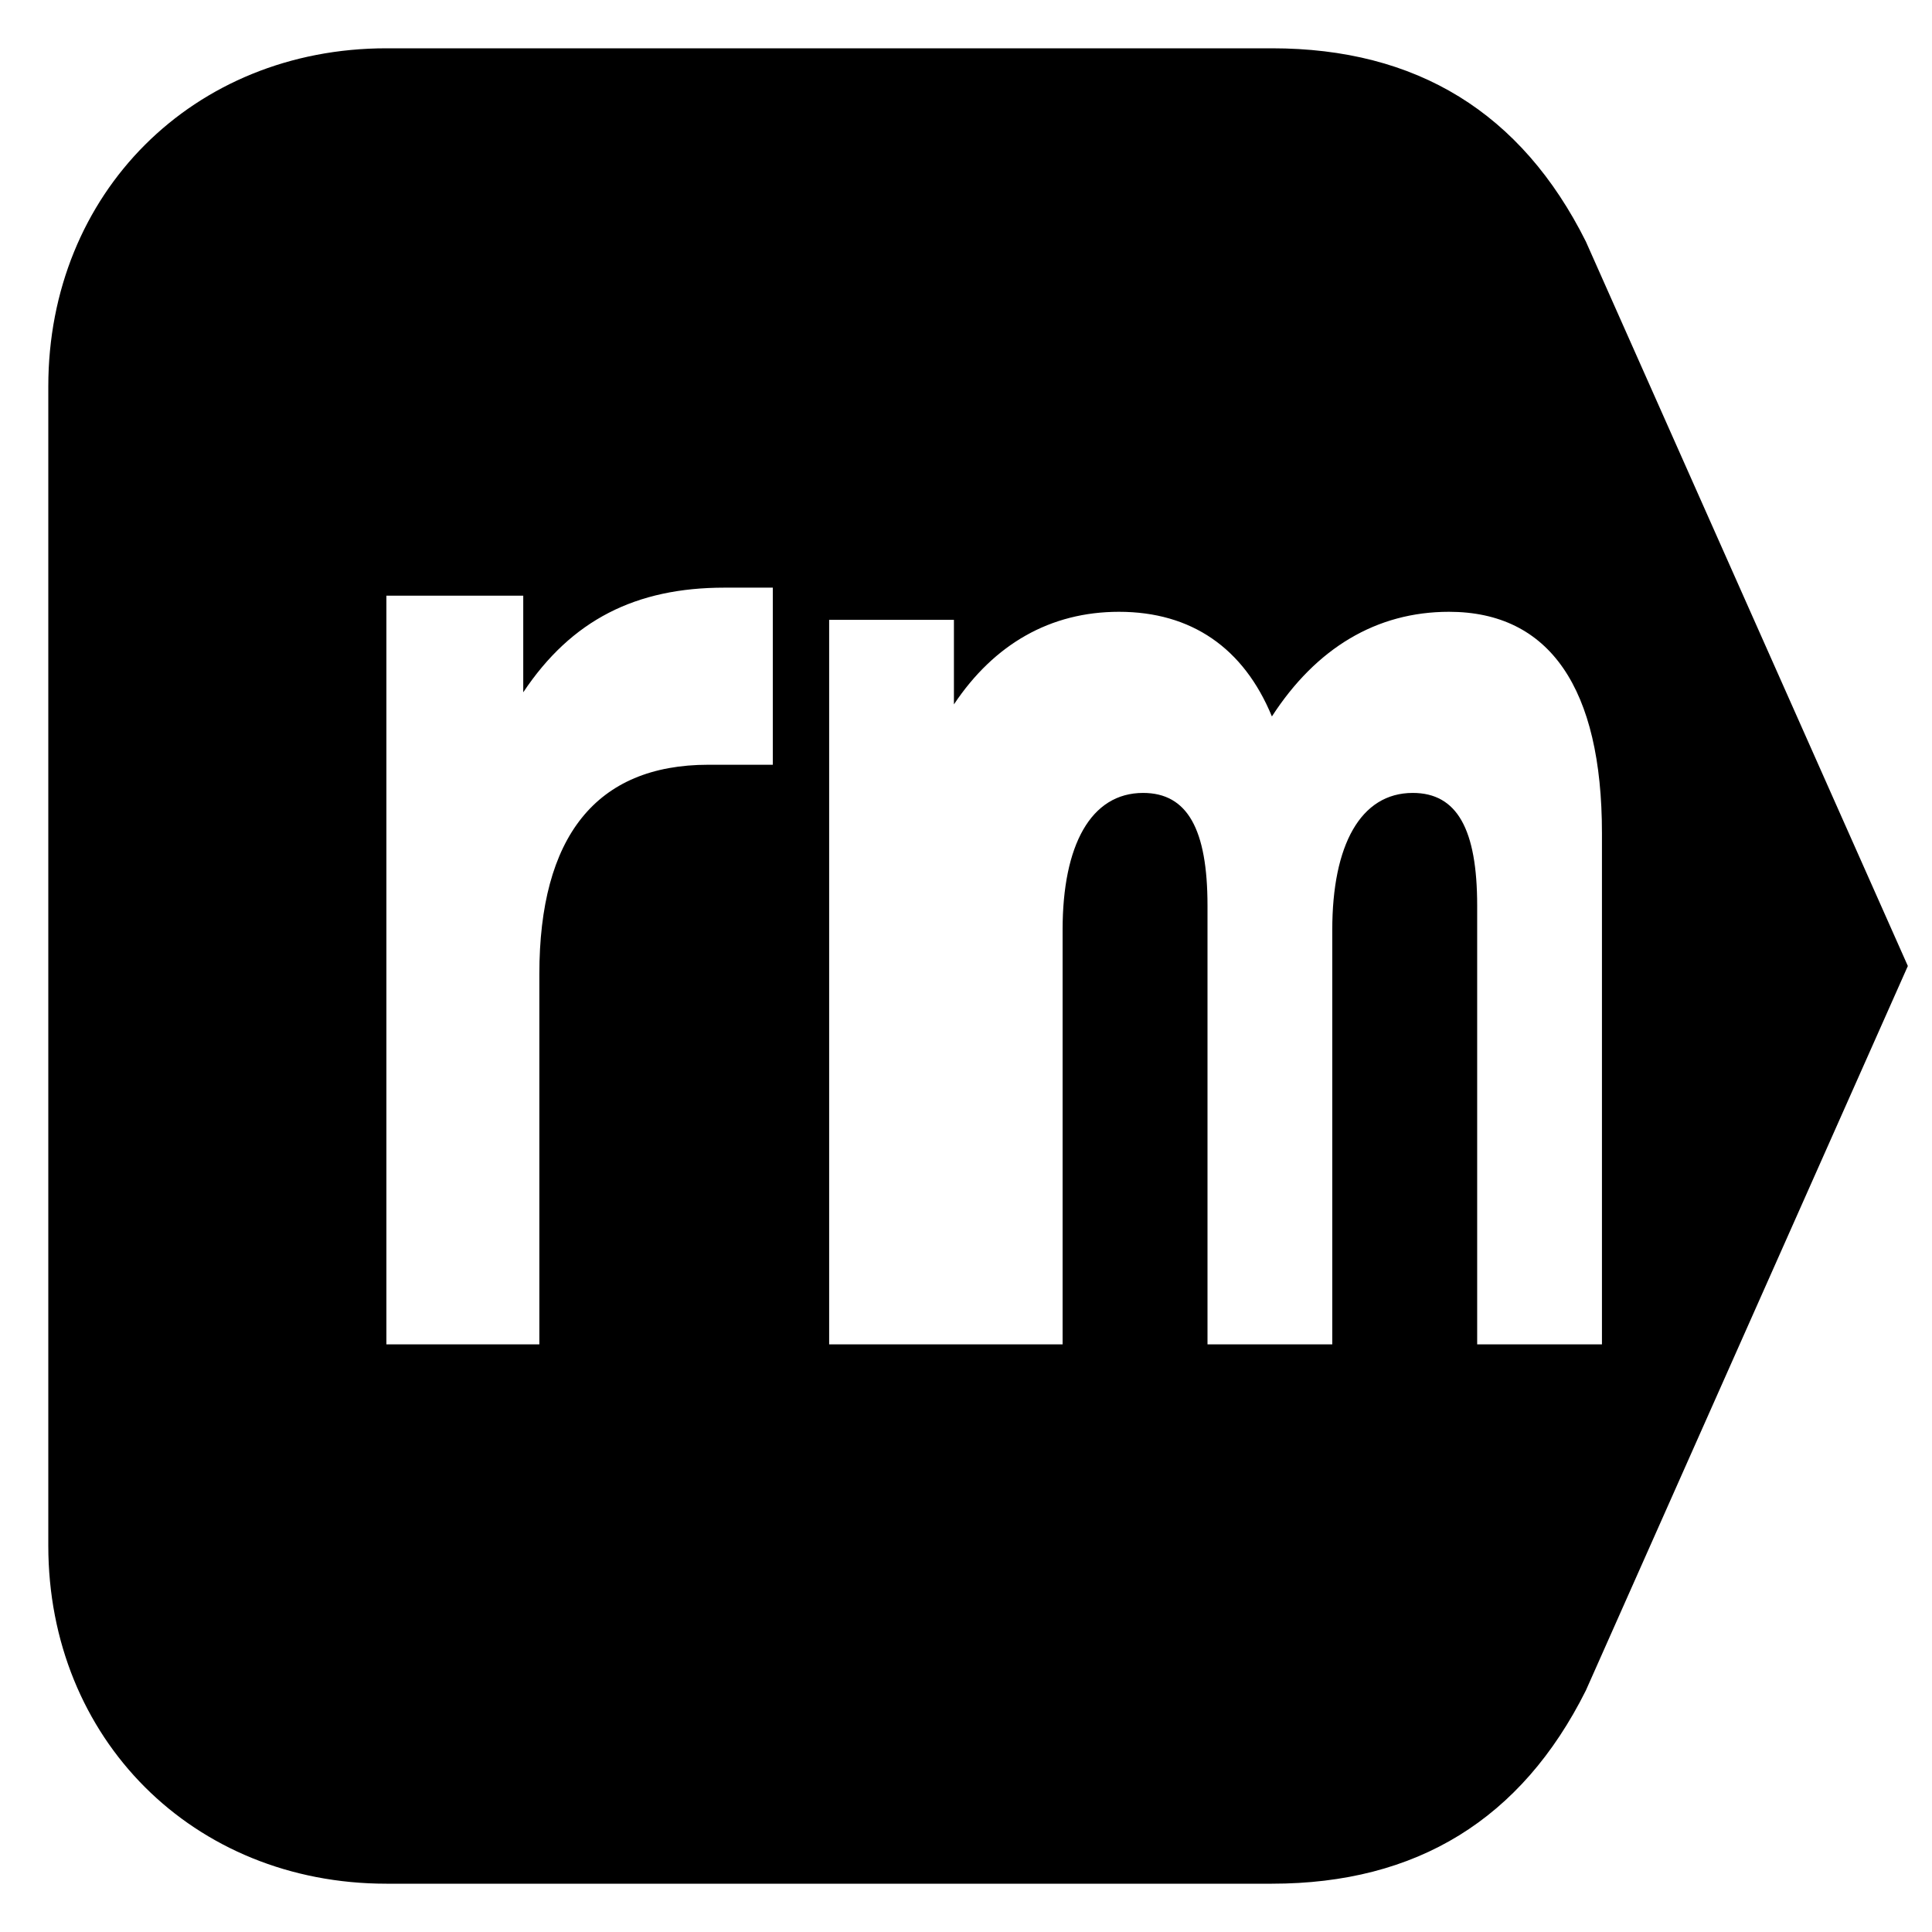
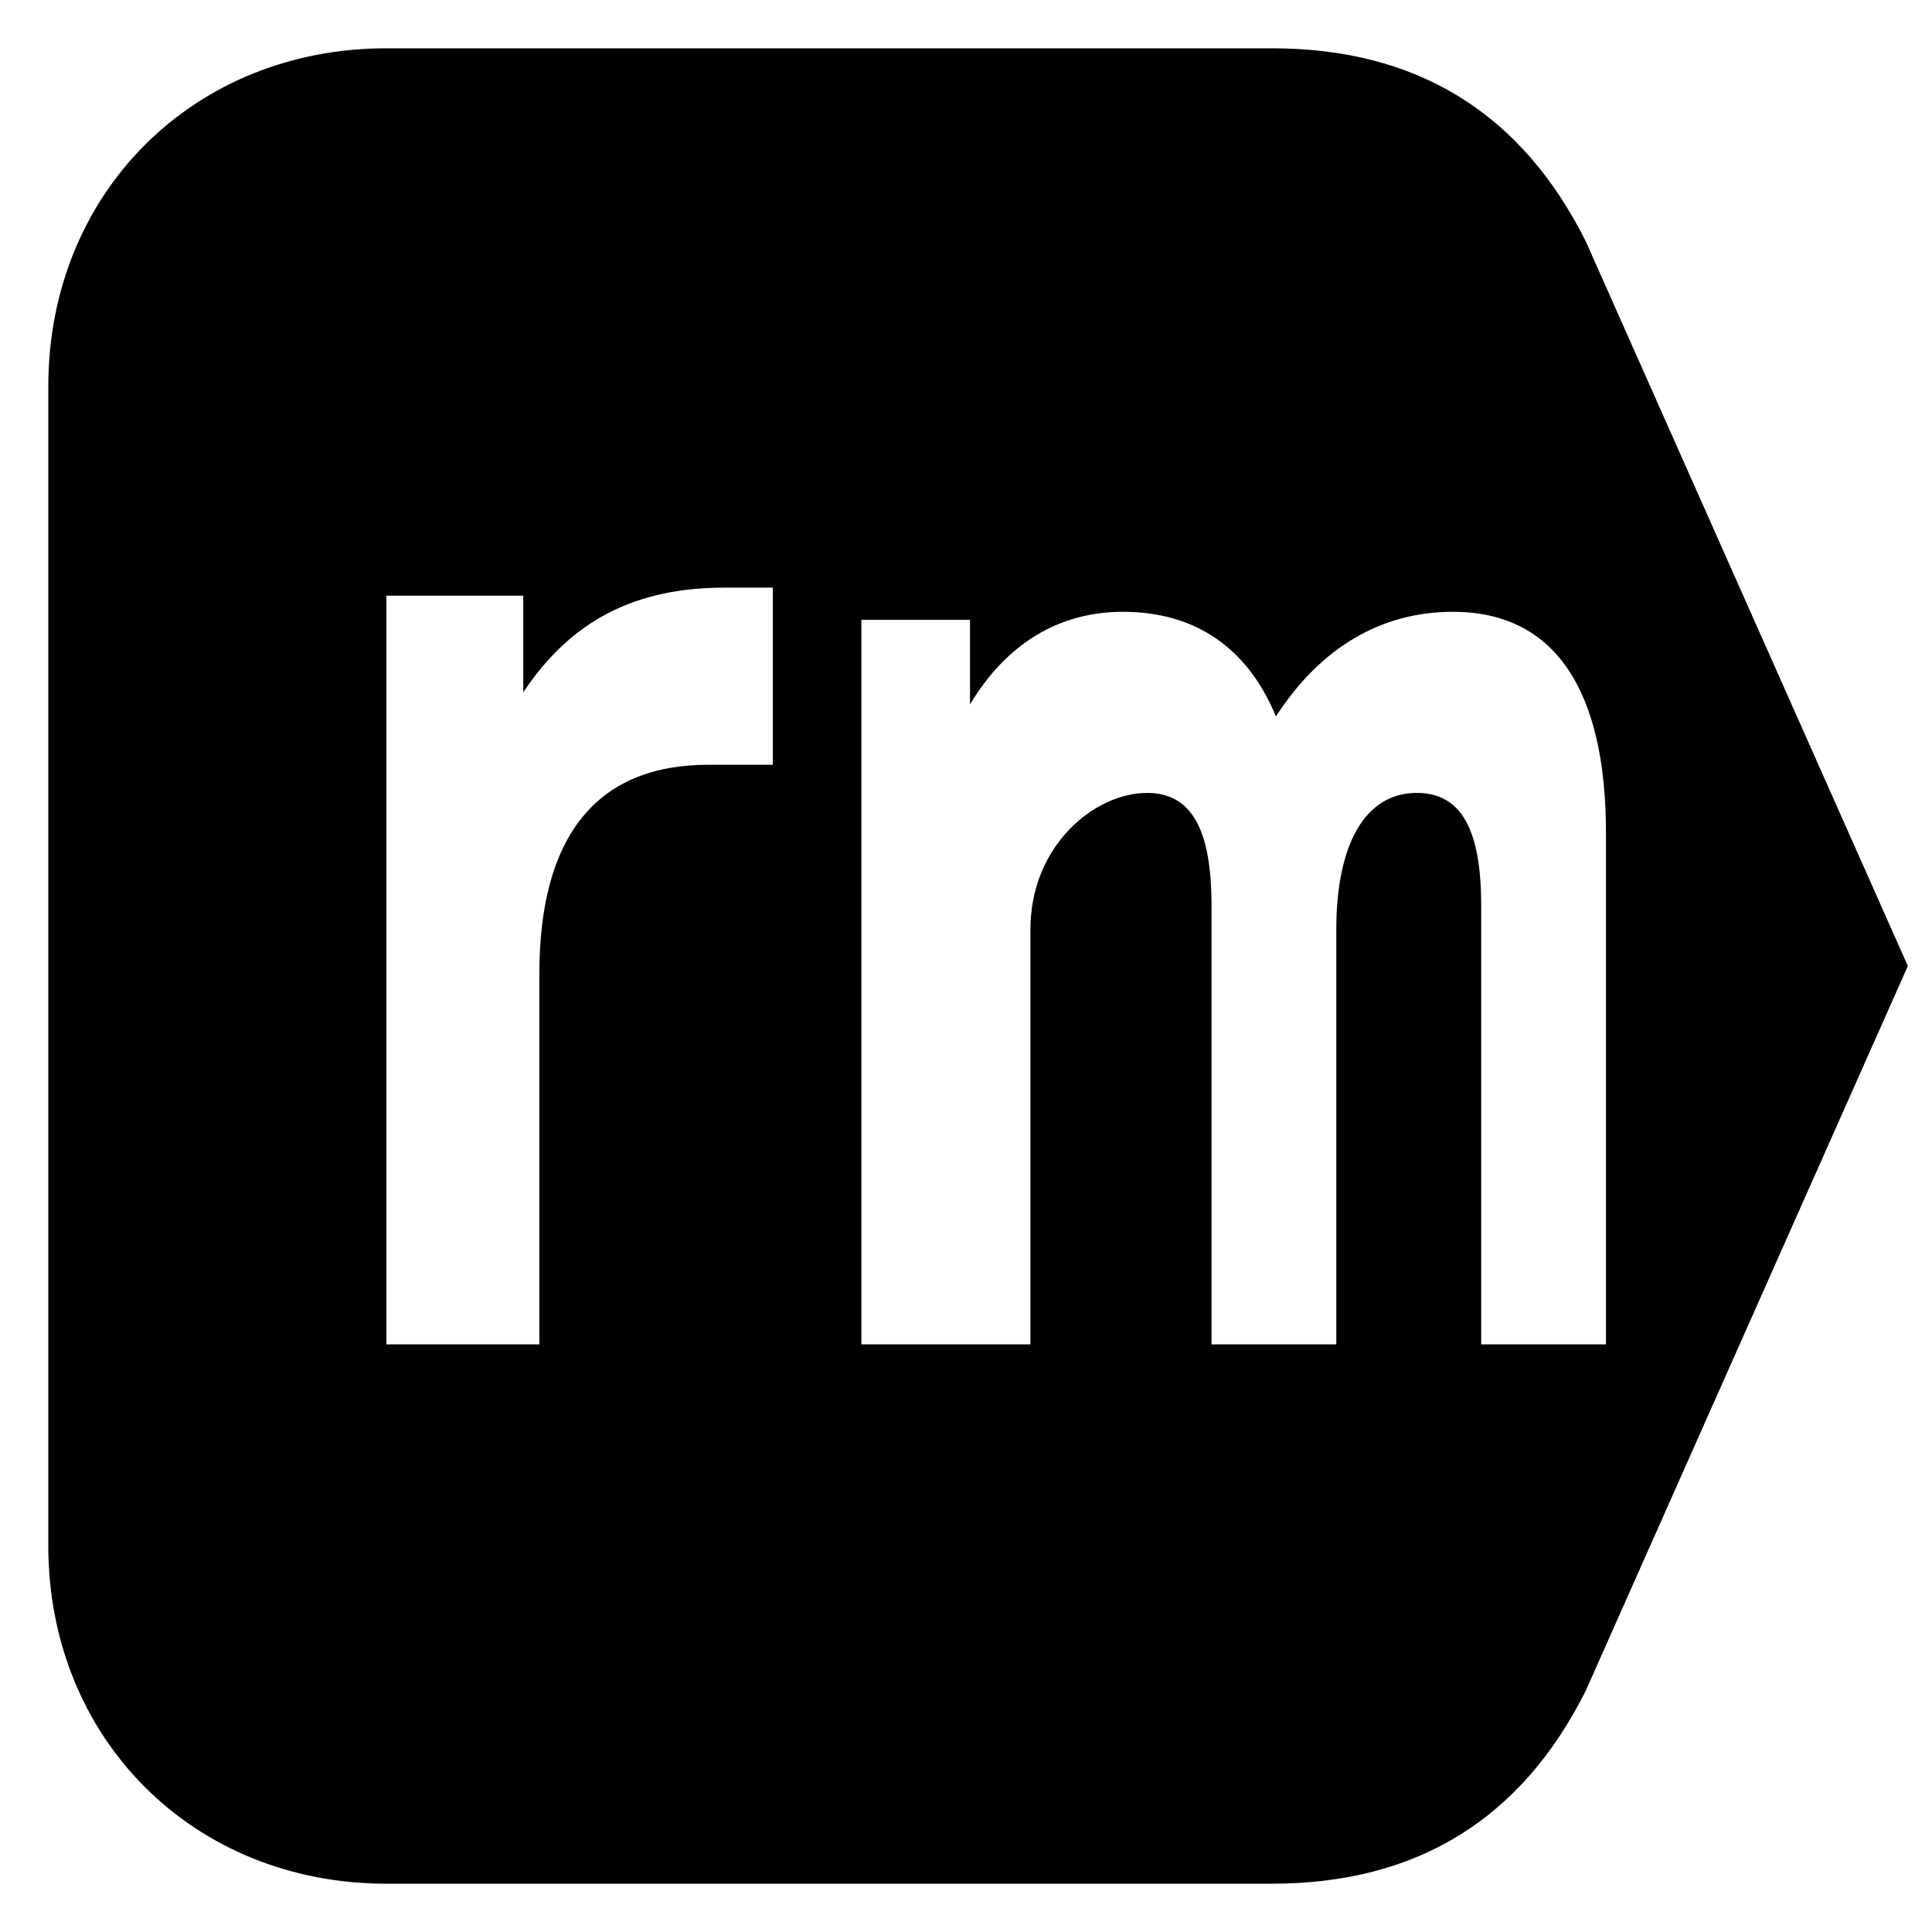
<svg xmlns="http://www.w3.org/2000/svg" viewBox="0 0 24 24" role="img" aria-label="researchmap icon">
-   <path fill="currentColor" fill-rule="evenodd" d="M4.8.6h11c1.8 0 3.1.8 3.9 2.4l4 9-4 9c-.8 1.6-2.1 2.4-3.9 2.4h-11C2.4 23.4.6 21.6.6 19.2V4.8C.6 2.4 2.4.6 4.8.6ZM4.8 16.7V7.4h1.7v1.2c.6-.9 1.4-1.3 2.5-1.3h.6v2.2h-.8c-1.4 0-2.1.9-2.1 2.6v4.6H4.8Zm5.5 0v-9h1.55v1.05c.5-.75 1.2-1.15 2.05-1.15.9 0 1.55.45 1.9 1.3.55-.85 1.3-1.3 2.2-1.3 1.25 0 1.9.95 1.9 2.75v6.35h-1.55v-5.45c0-.95-.25-1.4-.8-1.4-.65 0-1 .65-1 1.7v5.15H15v-5.45c0-.95-.25-1.4-.8-1.4-.65 0-1 .65-1 1.7v5.15h-2.9Z" />
+   <path fill="currentColor" fill-rule="evenodd" d="M4.8.6h11c1.8 0 3.1.8 3.9 2.4l4 9-4 9c-.8 1.6-2.1 2.4-3.9 2.4h-11C2.4 23.4.6 21.6.6 19.2V4.8C.6 2.4 2.4.6 4.8.6ZM4.8 16.7V7.4h1.7v1.2c.6-.9 1.4-1.3 2.5-1.3h.6v2.2h-.8c-1.4 0-2.1.9-2.1 2.6v4.6H4.8Zm5.9 0v-9h1.35v1.05c.45-.75 1.1-1.15 1.9-1.15.9 0 1.55.45 1.9 1.3.55-.85 1.3-1.3 2.2-1.3 1.25 0 1.9.95 1.9 2.75v6.35H18.4v-5.45c0-.95-.25-1.4-.8-1.4-.65 0-1 .65-1 1.7v5.15h-1.55v-5.45c0-.95-.25-1.4-.8-1.4-.65 0-1.45.65-1.45 1.7v5.15h-2.1Z" />
</svg>
